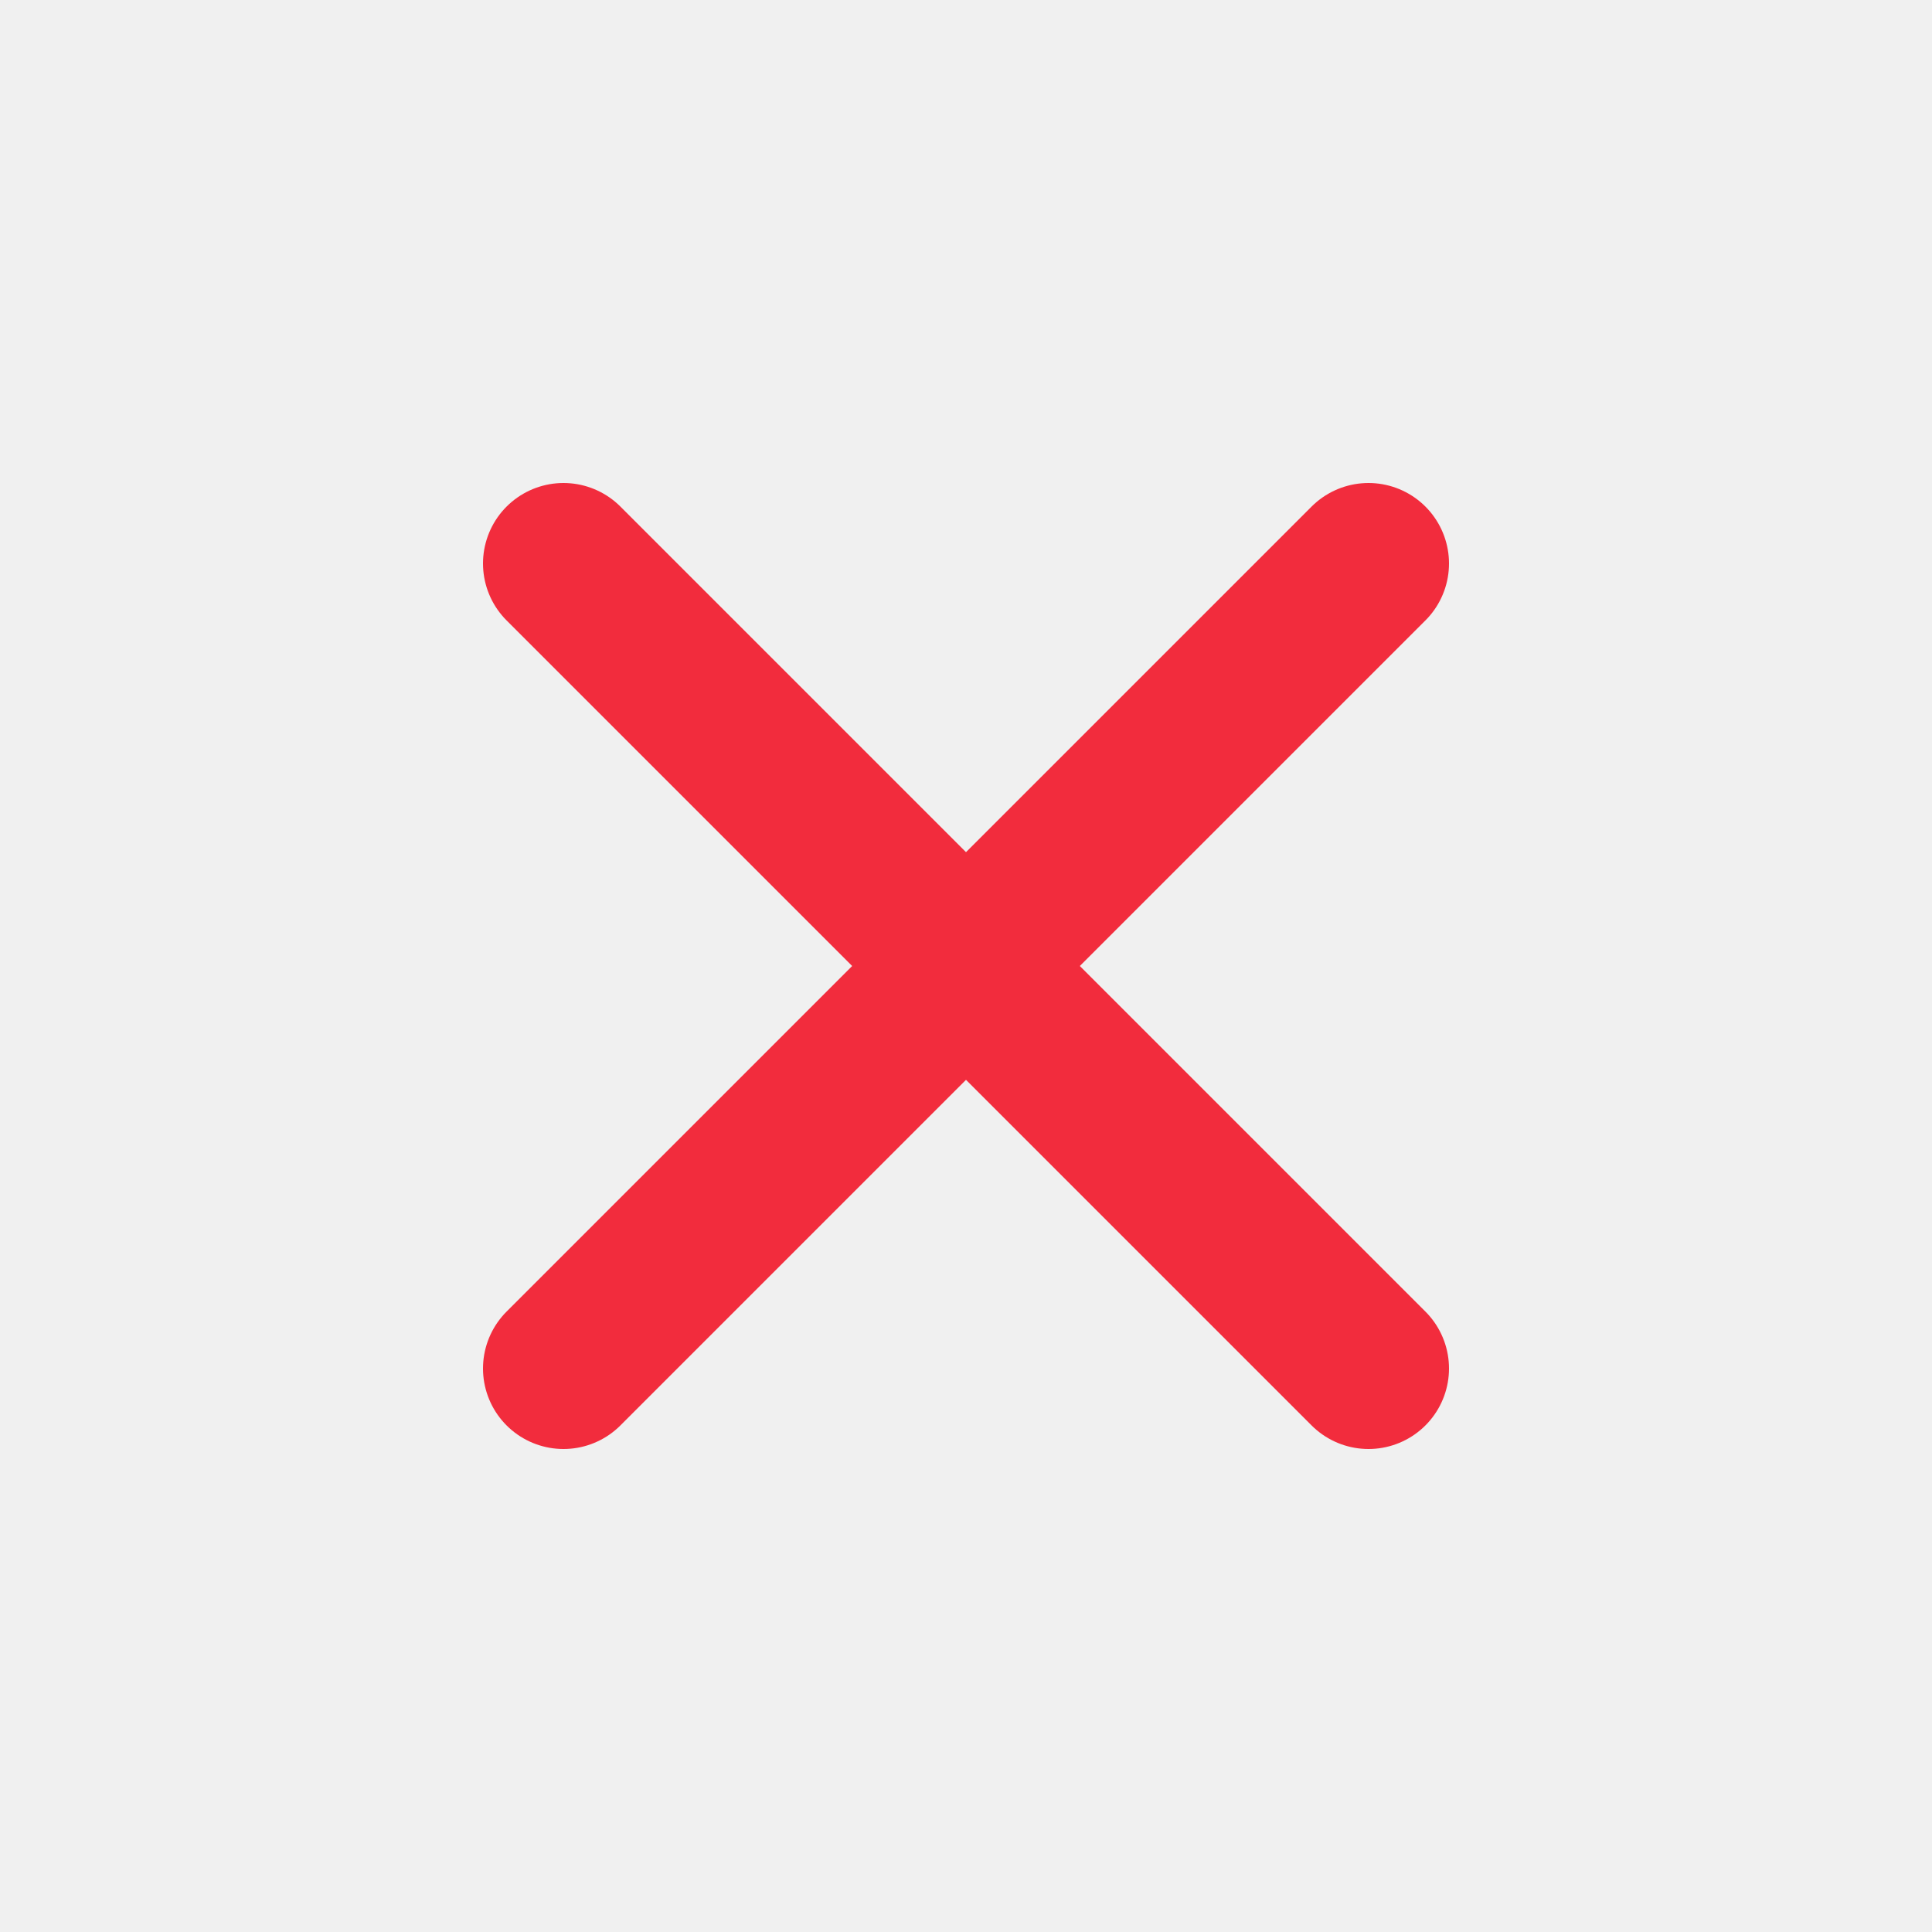
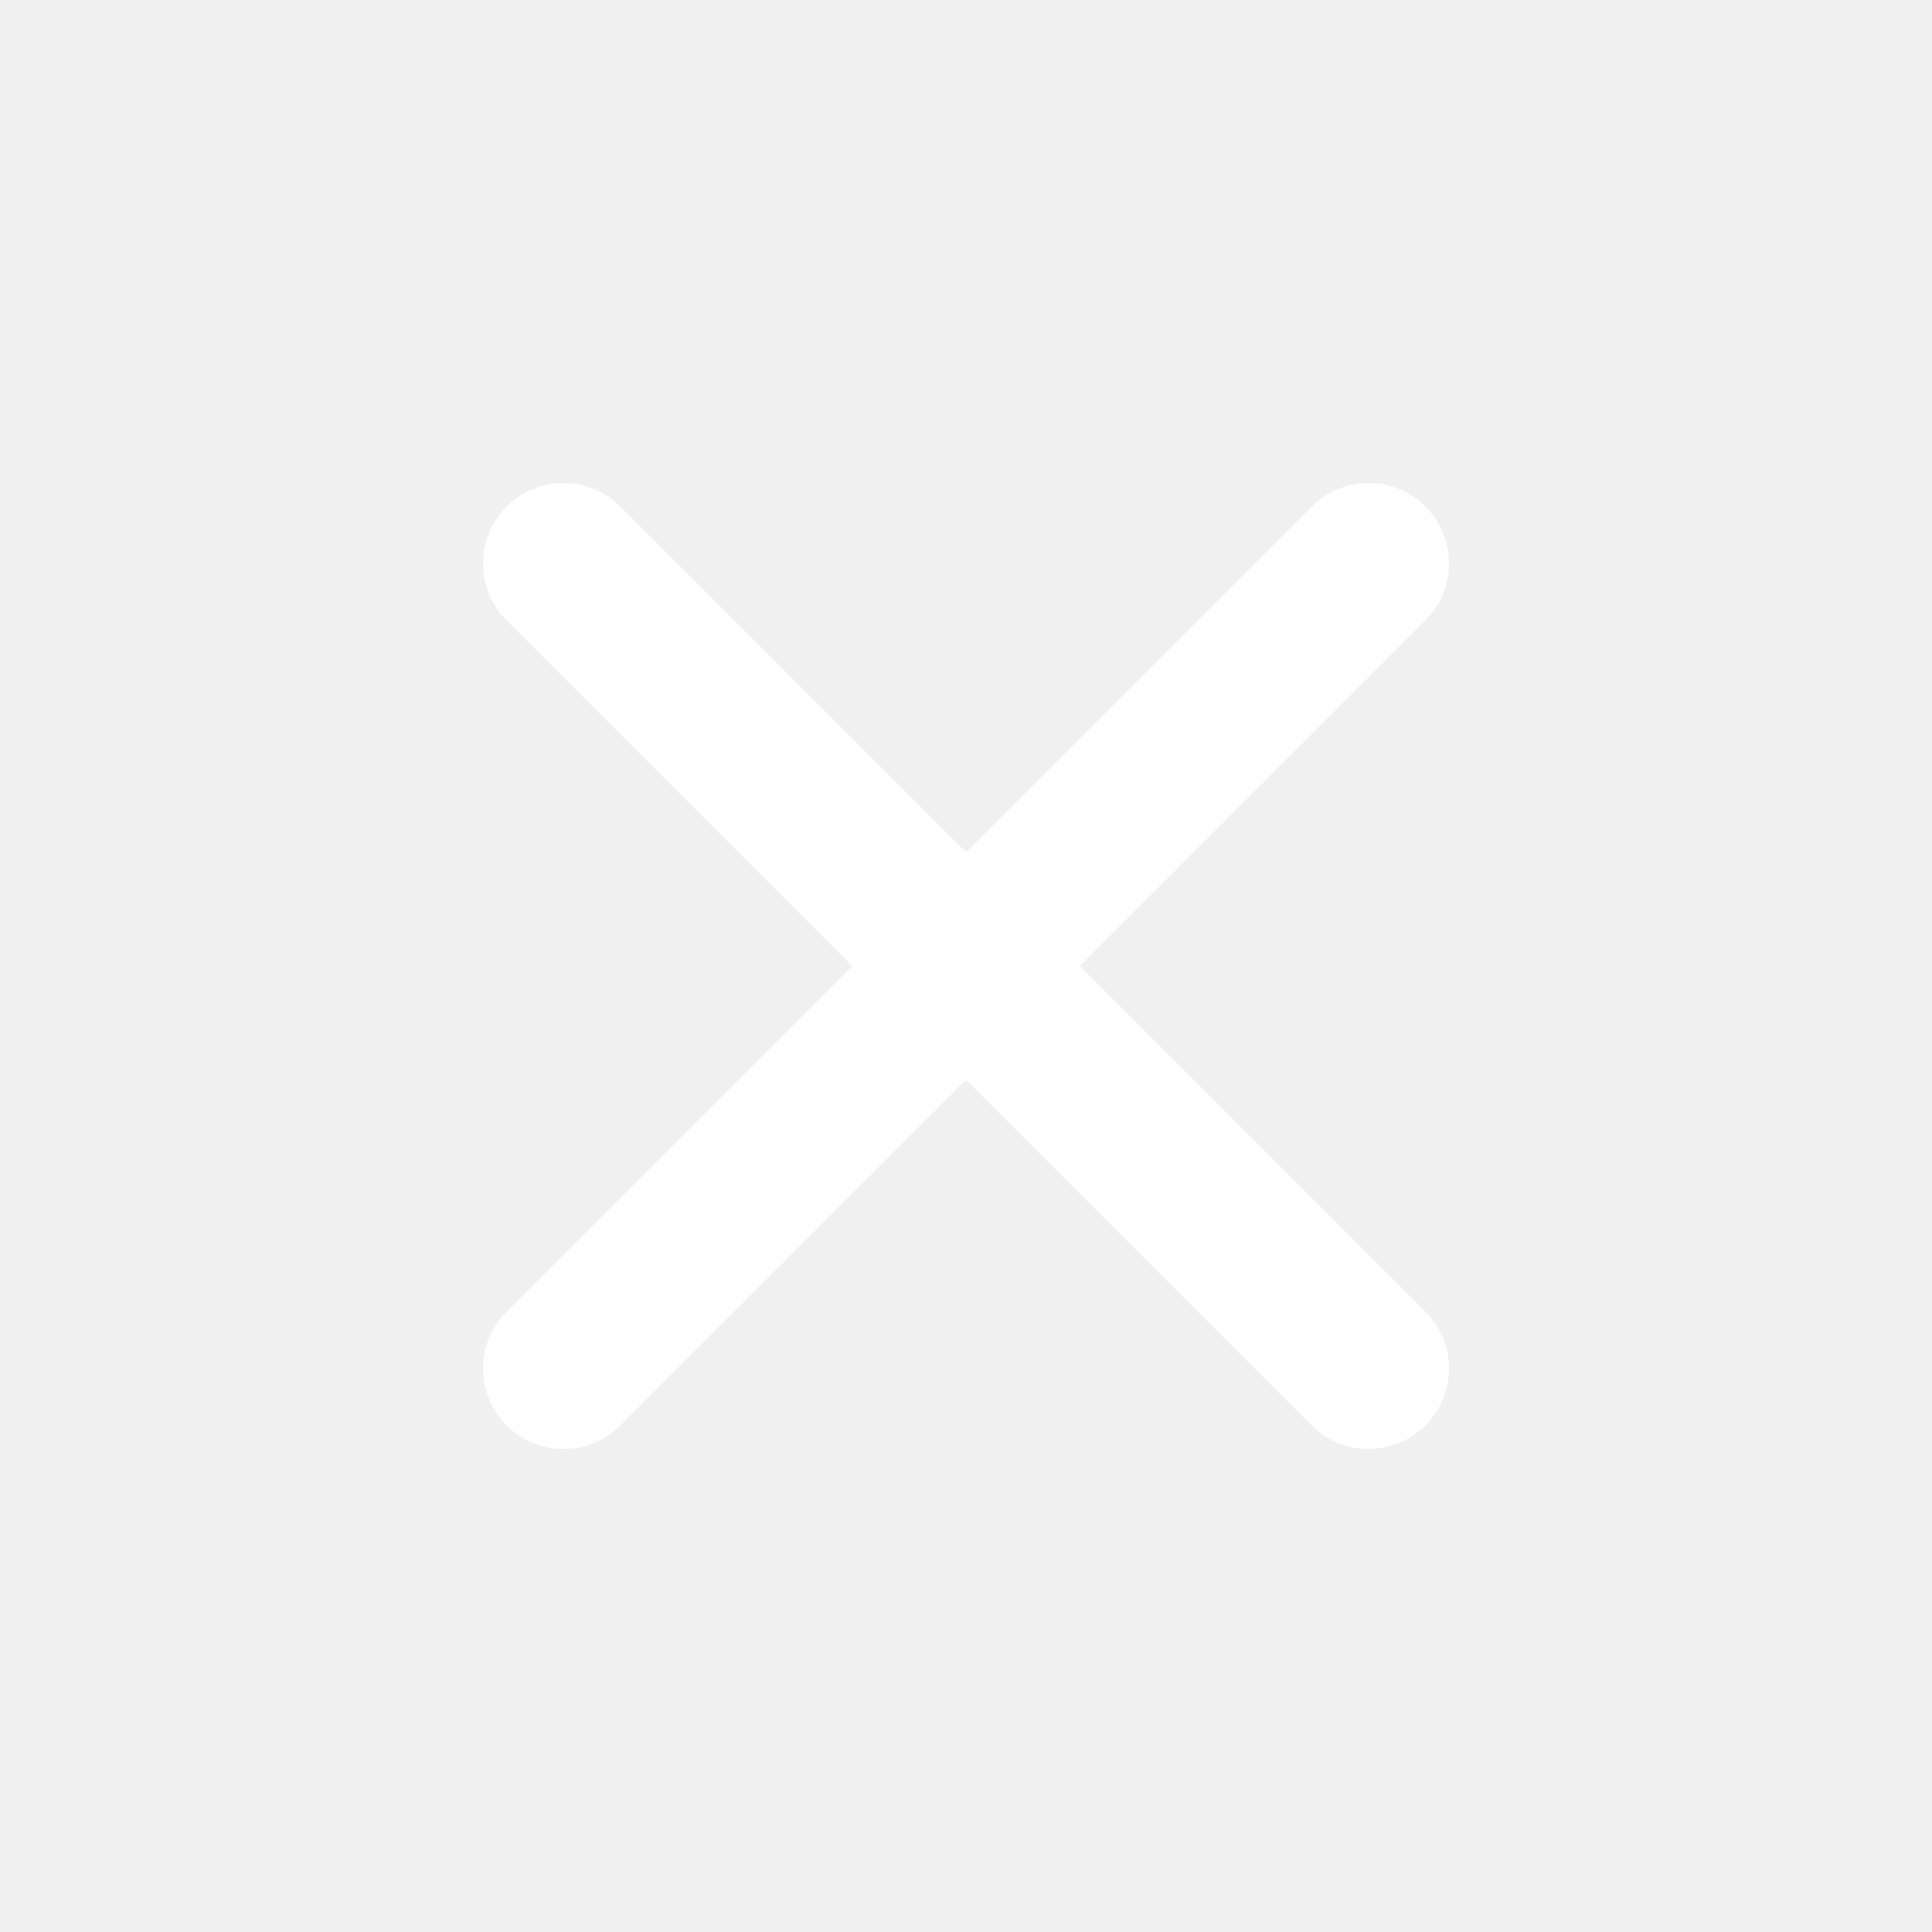
<svg xmlns="http://www.w3.org/2000/svg" width="24" height="24" viewBox="0 0 24 24" fill="none">
-   <path d="M7 7L17 17M17 7L7 17" stroke="#f22C3D" stroke-width="2" stroke-linecap="round" stroke-linejoin="round" />
+   <path d="M7 7L17 17M17 7L7 17" stroke="#ffffff" stroke-width="2" stroke-linecap="round" stroke-linejoin="round" />
</svg>
